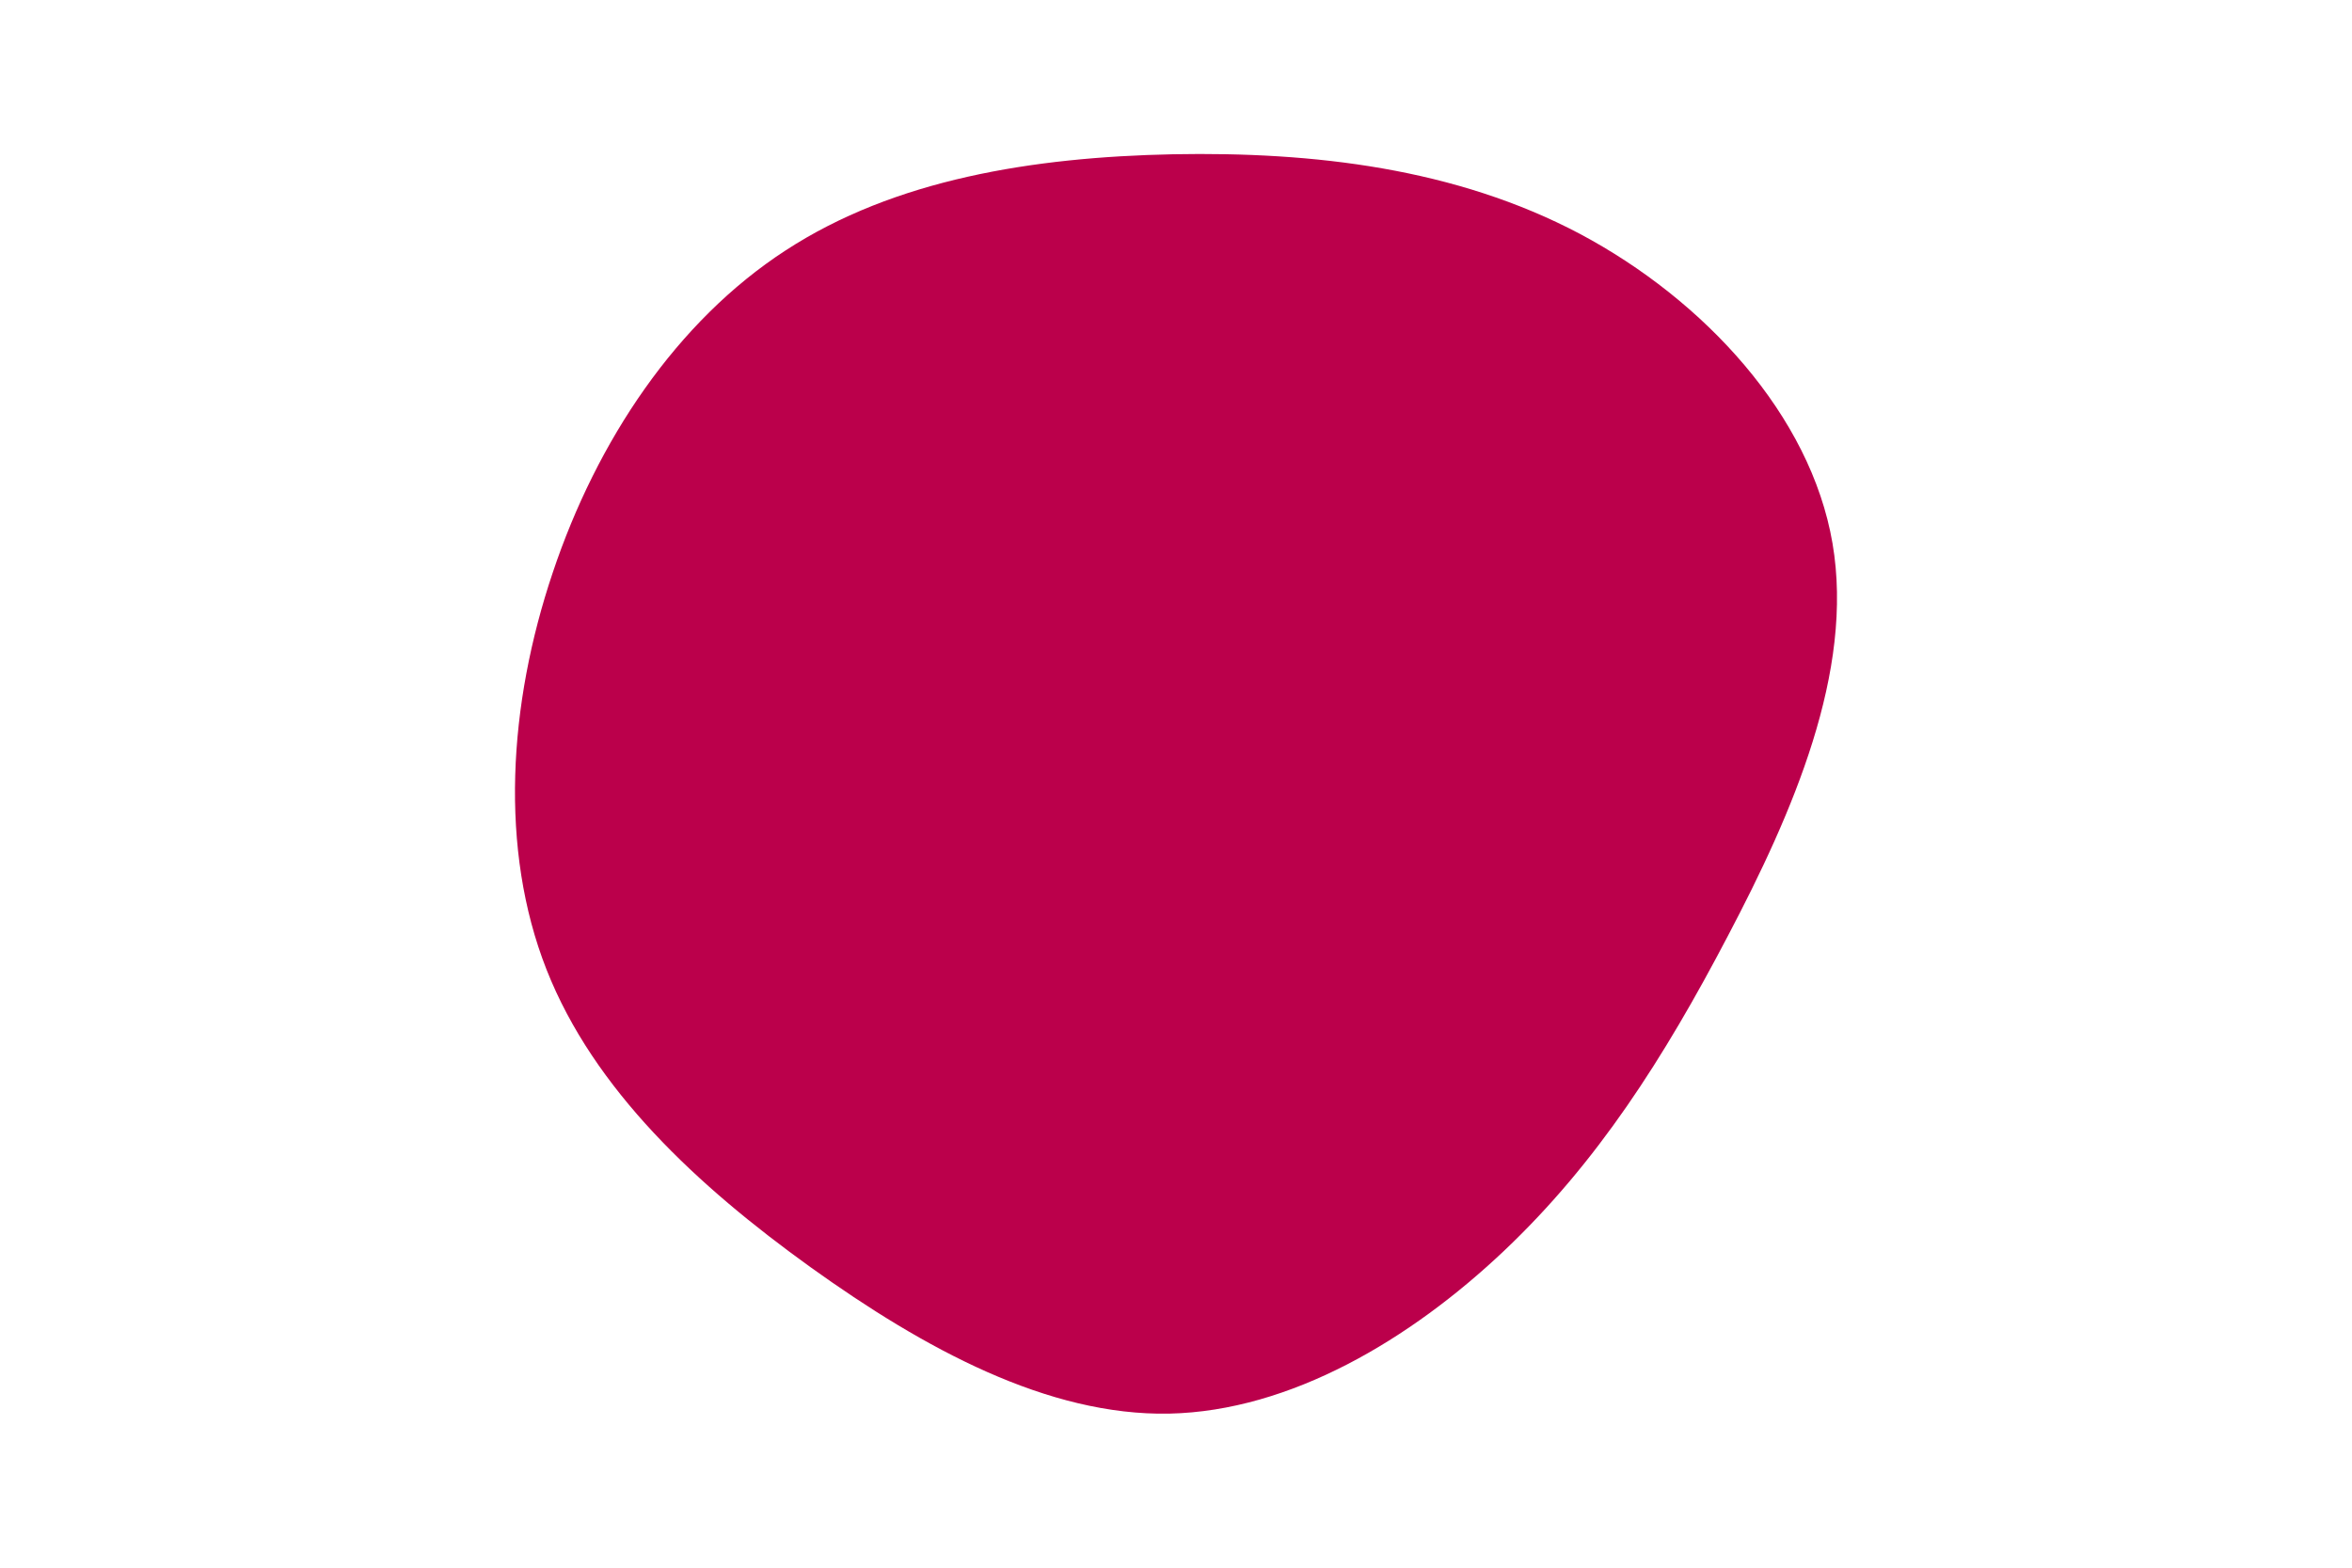
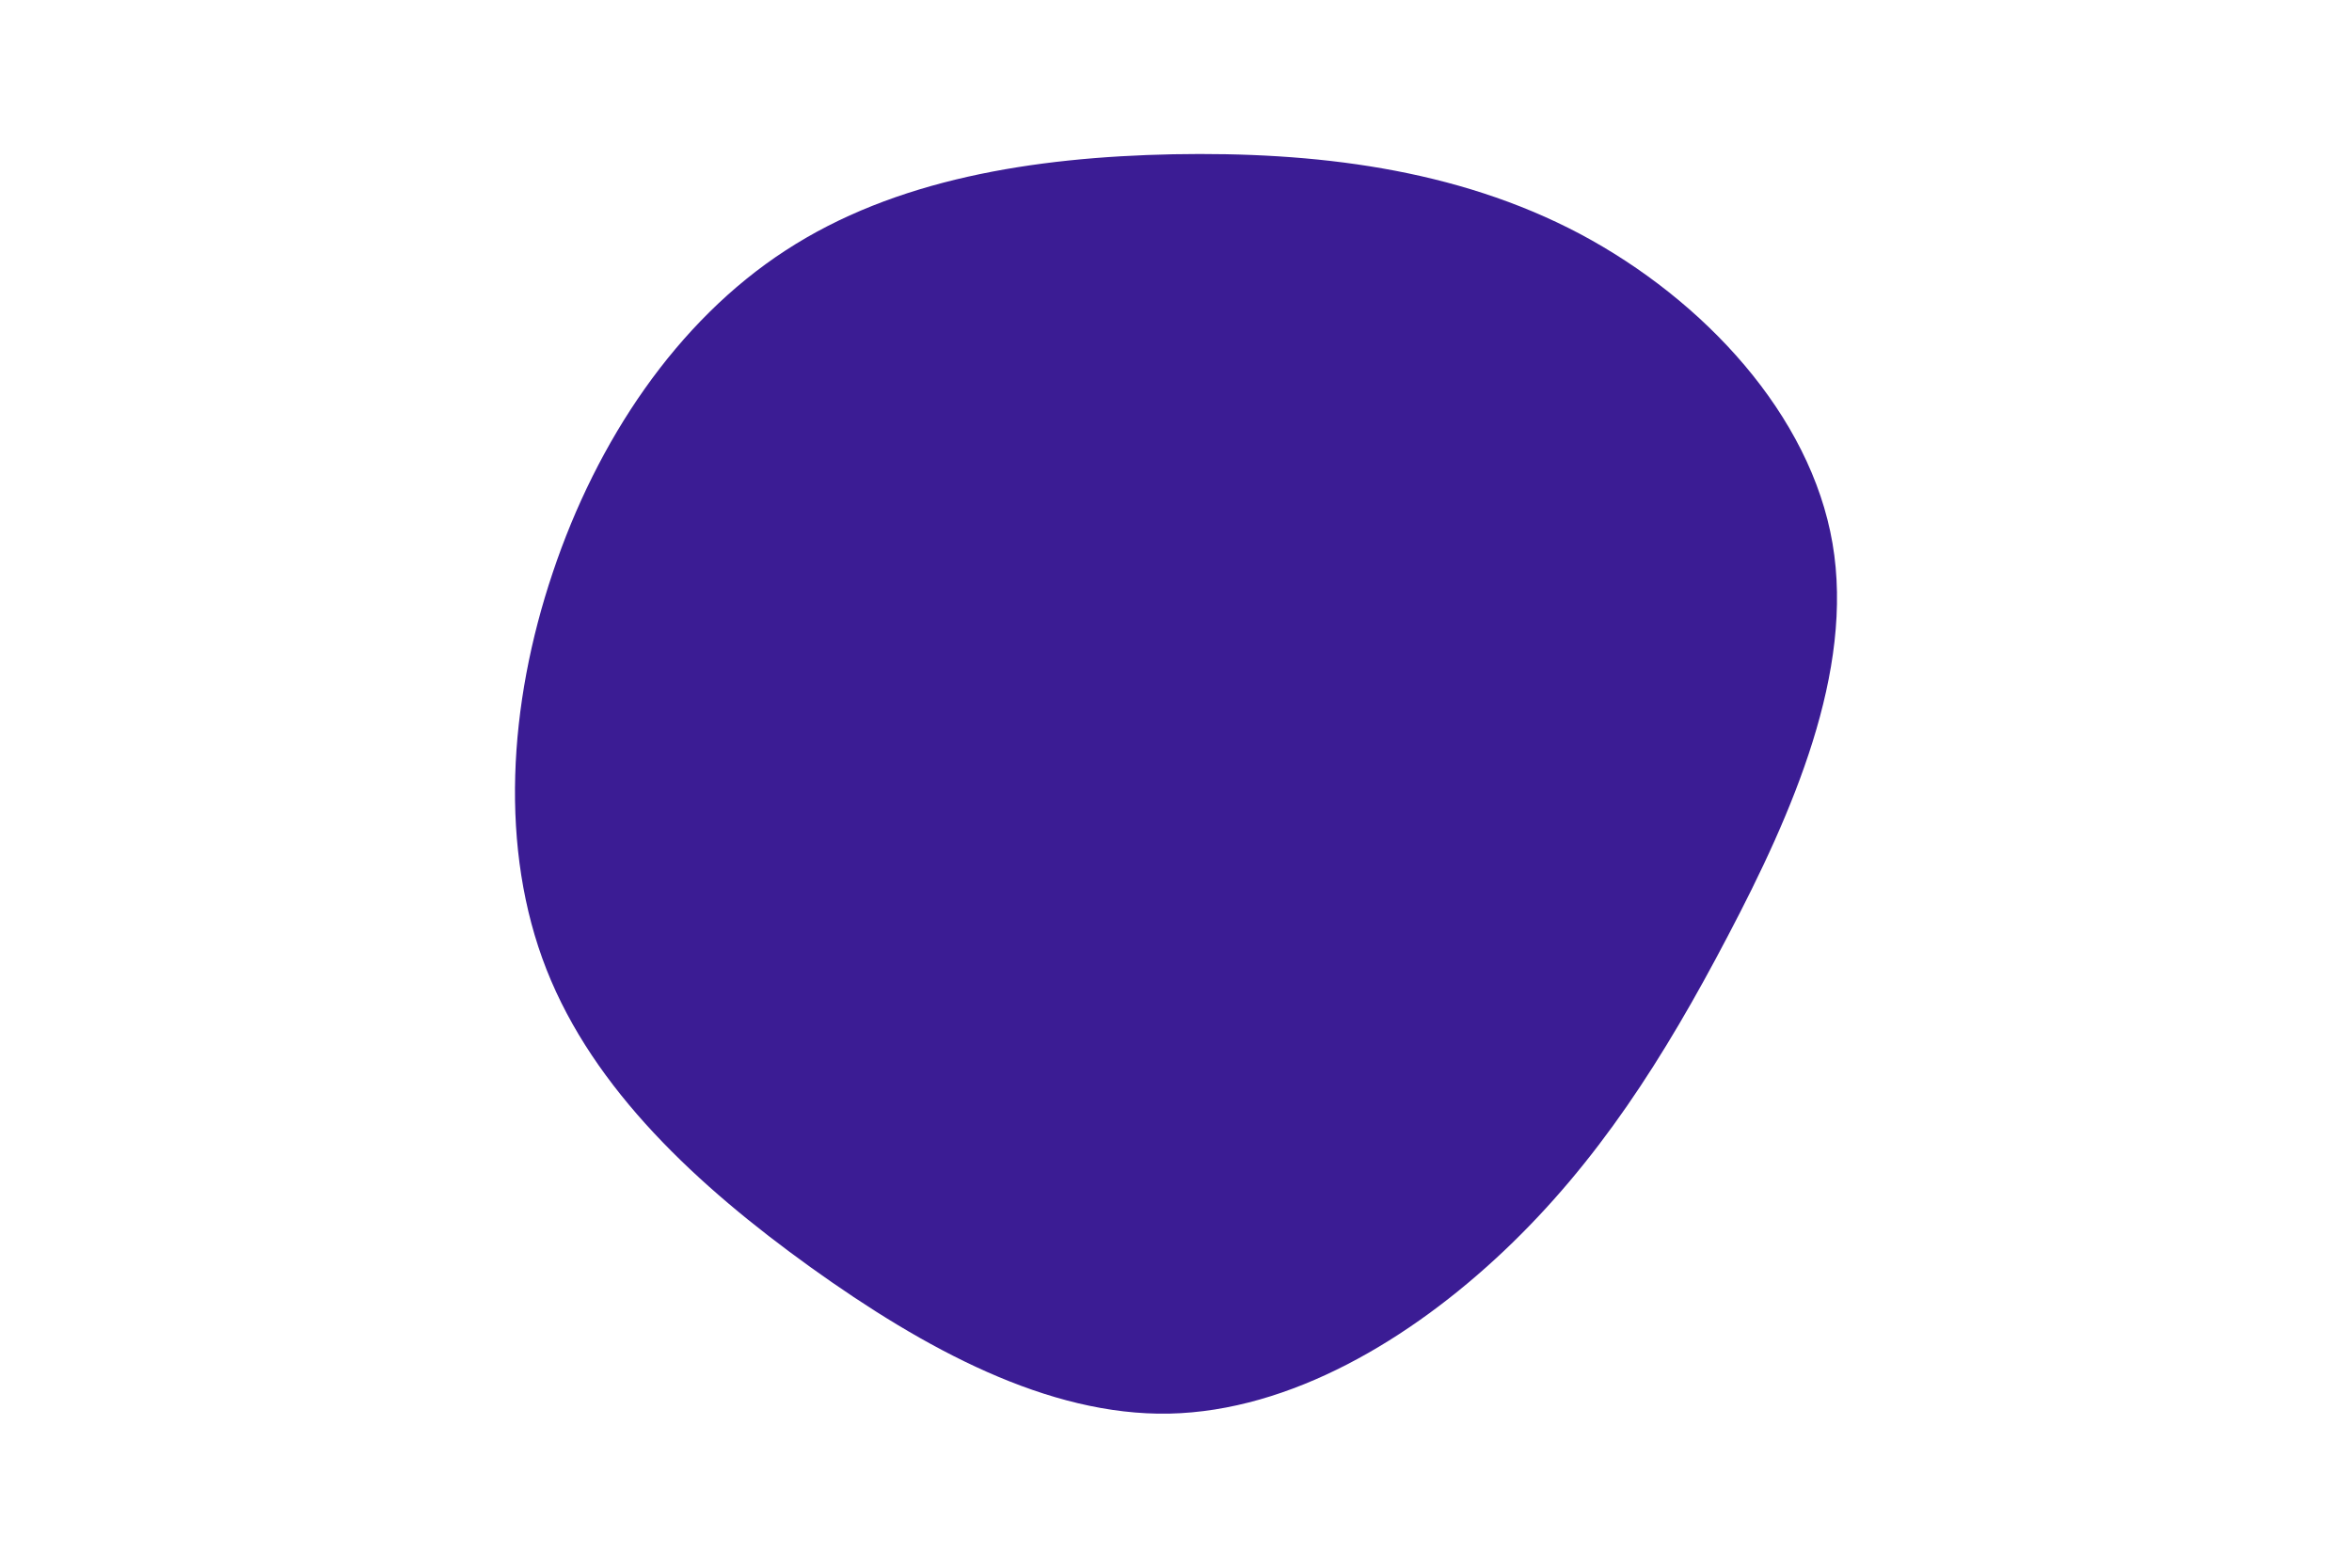
<svg xmlns="http://www.w3.org/2000/svg" viewBox="0 0 900 600" width="900" height="600" version="1.1">
  <g transform="translate(448.1145 295.6382)">
-     <path d="M156.5 -206.1C204 -180.8 244.7 -136.8 253.1 -87.7C261.5 -38.6 237.8 15.5 213.1 62.5C188.5 109.5 163 149.4 127.4 183.1C91.7 216.9 45.8 244.4 -0.7 245.4C-47.2 246.3 -94.4 220.6 -137.9 189.4C-181.3 158.2 -220.9 121.4 -239 75.4C-257.1 29.4 -253.6 -26 -236.6 -76.5C-219.7 -127 -189.2 -172.7 -147.5 -199.8C-105.8 -227 -52.9 -235.5 0.8 -236.6C54.5 -237.6 108.9 -231.3 156.5 -206.1" fill="#BB004B" />
+     <path d="M156.5 -206.1C204 -180.8 244.7 -136.8 253.1 -87.7C261.5 -38.6 237.8 15.5 213.1 62.5C188.5 109.5 163 149.4 127.4 183.1C91.7 216.9 45.8 244.4 -0.7 245.4C-47.2 246.3 -94.4 220.6 -137.9 189.4C-181.3 158.2 -220.9 121.4 -239 75.4C-257.1 29.4 -253.6 -26 -236.6 -76.5C-219.7 -127 -189.2 -172.7 -147.5 -199.8C-105.8 -227 -52.9 -235.5 0.8 -236.6C54.5 -237.6 108.9 -231.3 156.5 -206.1" fill="#3B1C94" />
  </g>
</svg>
